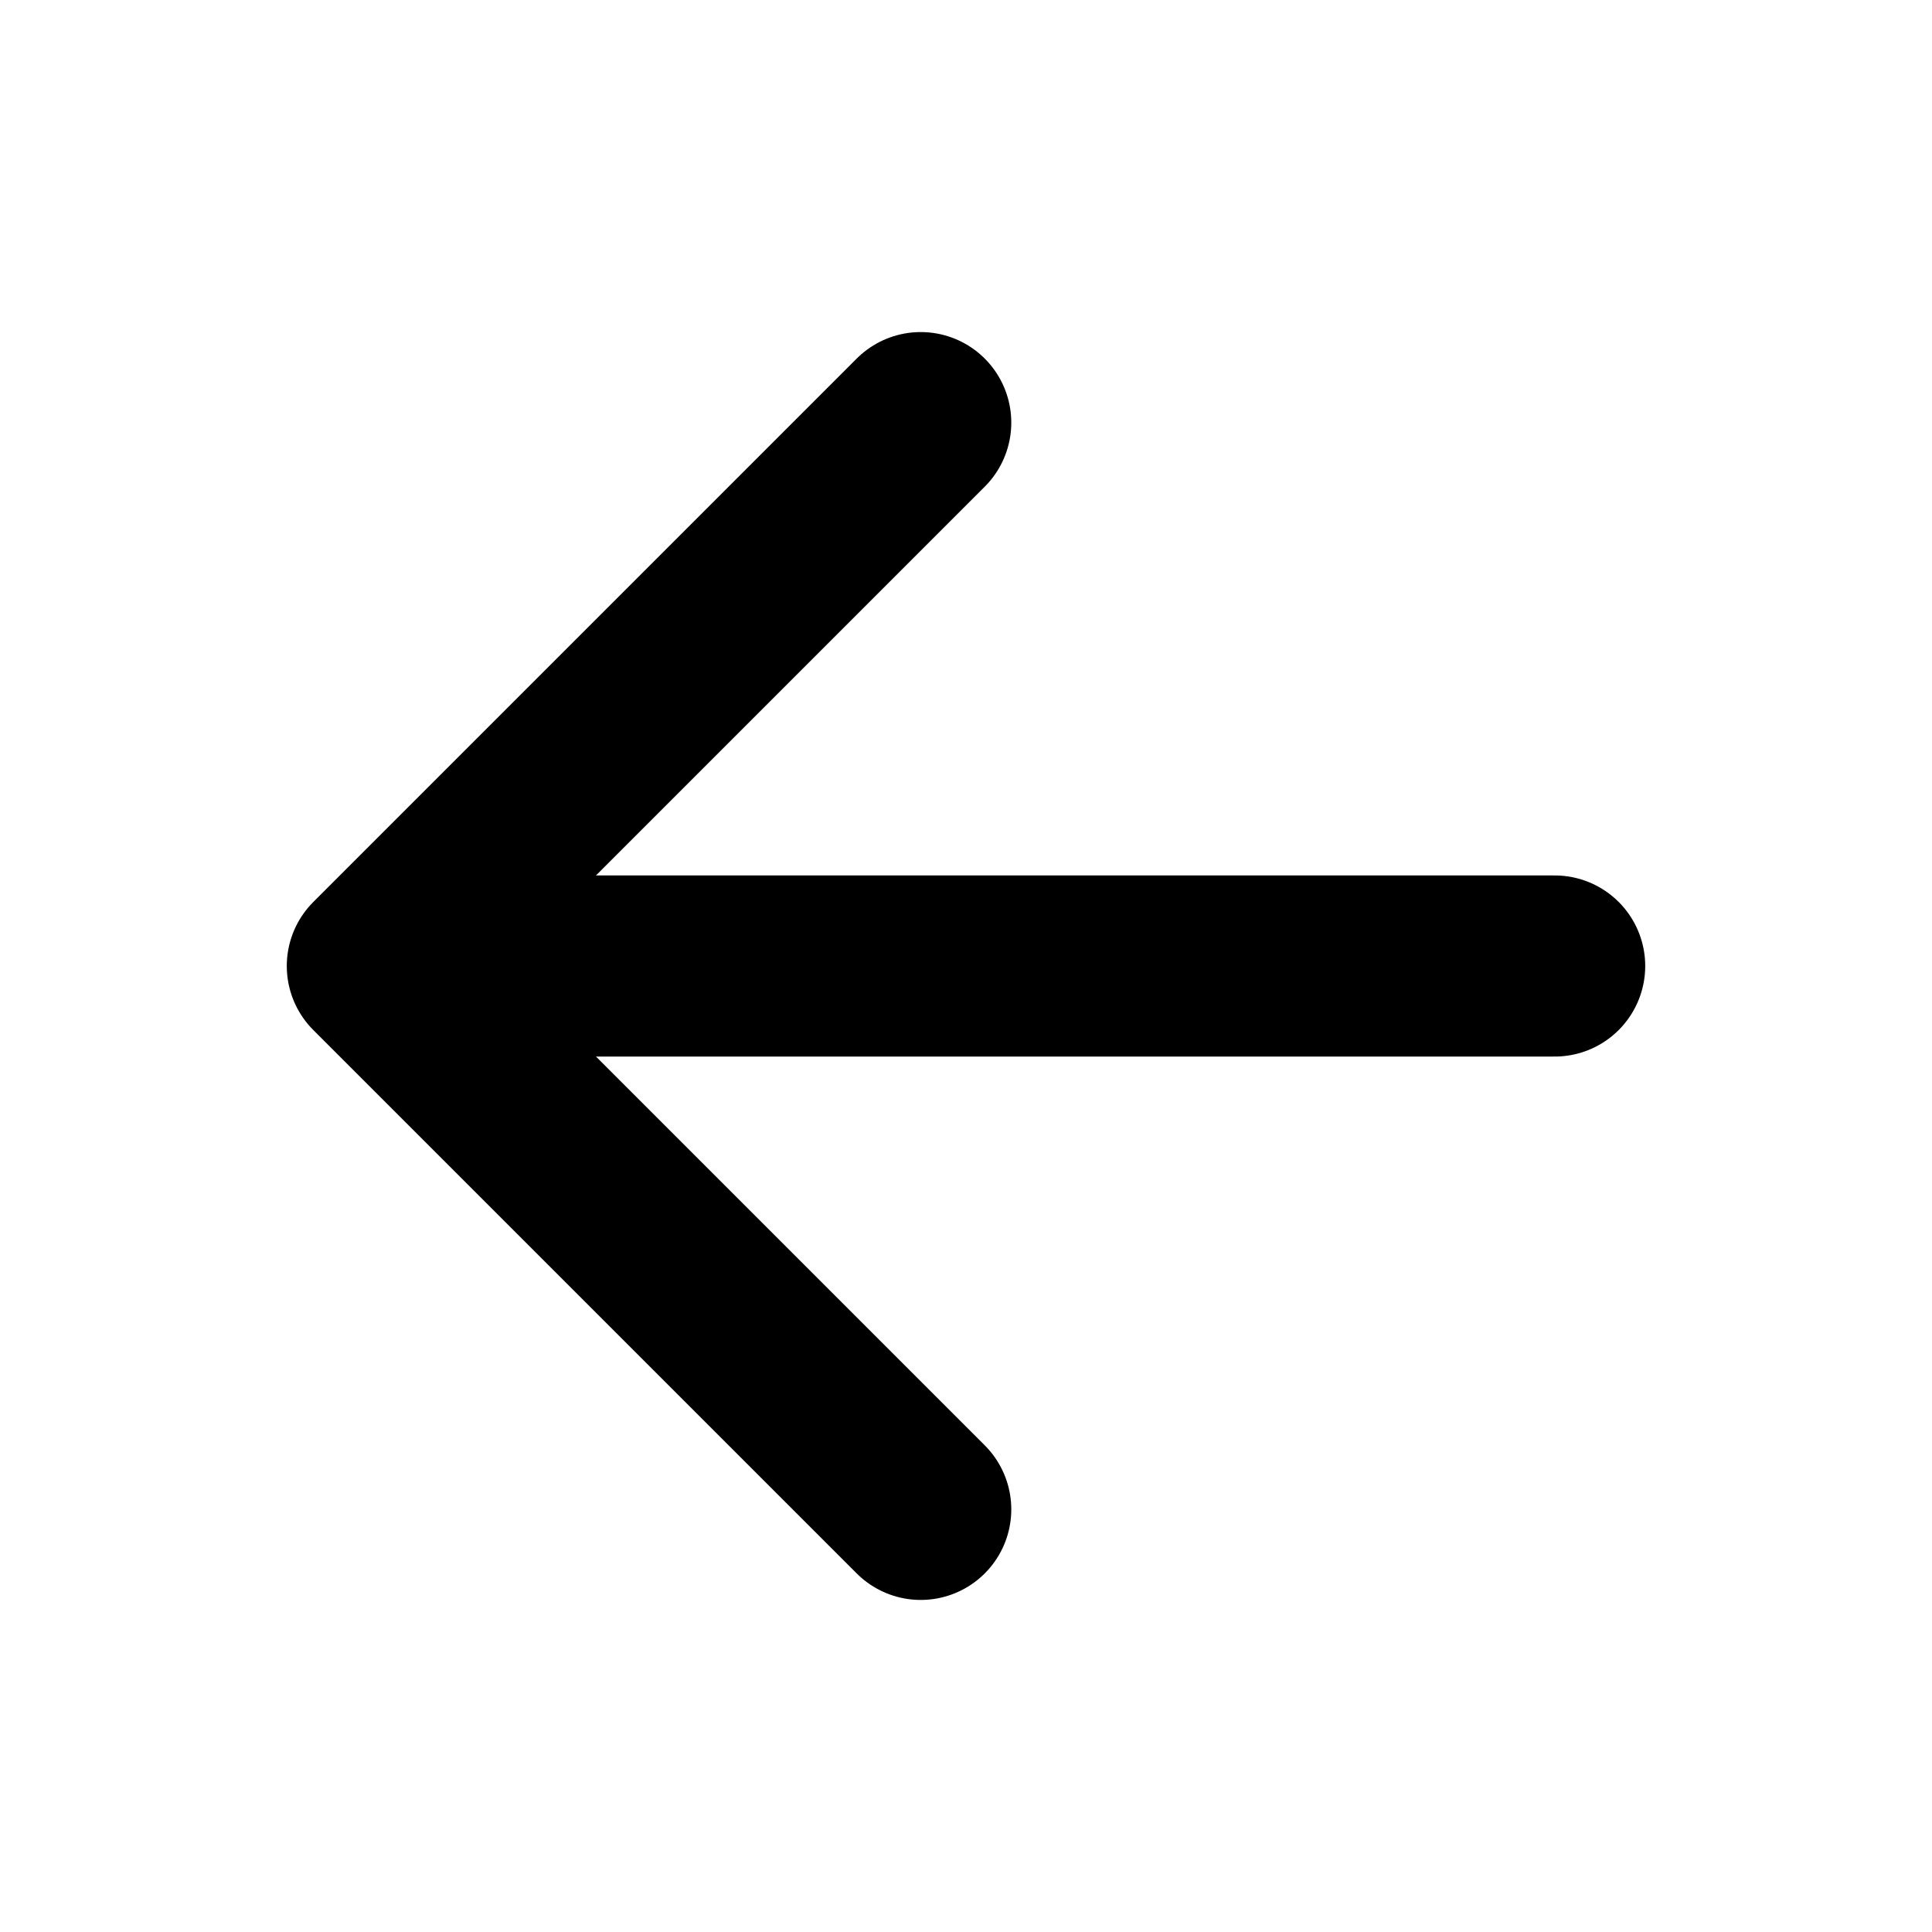
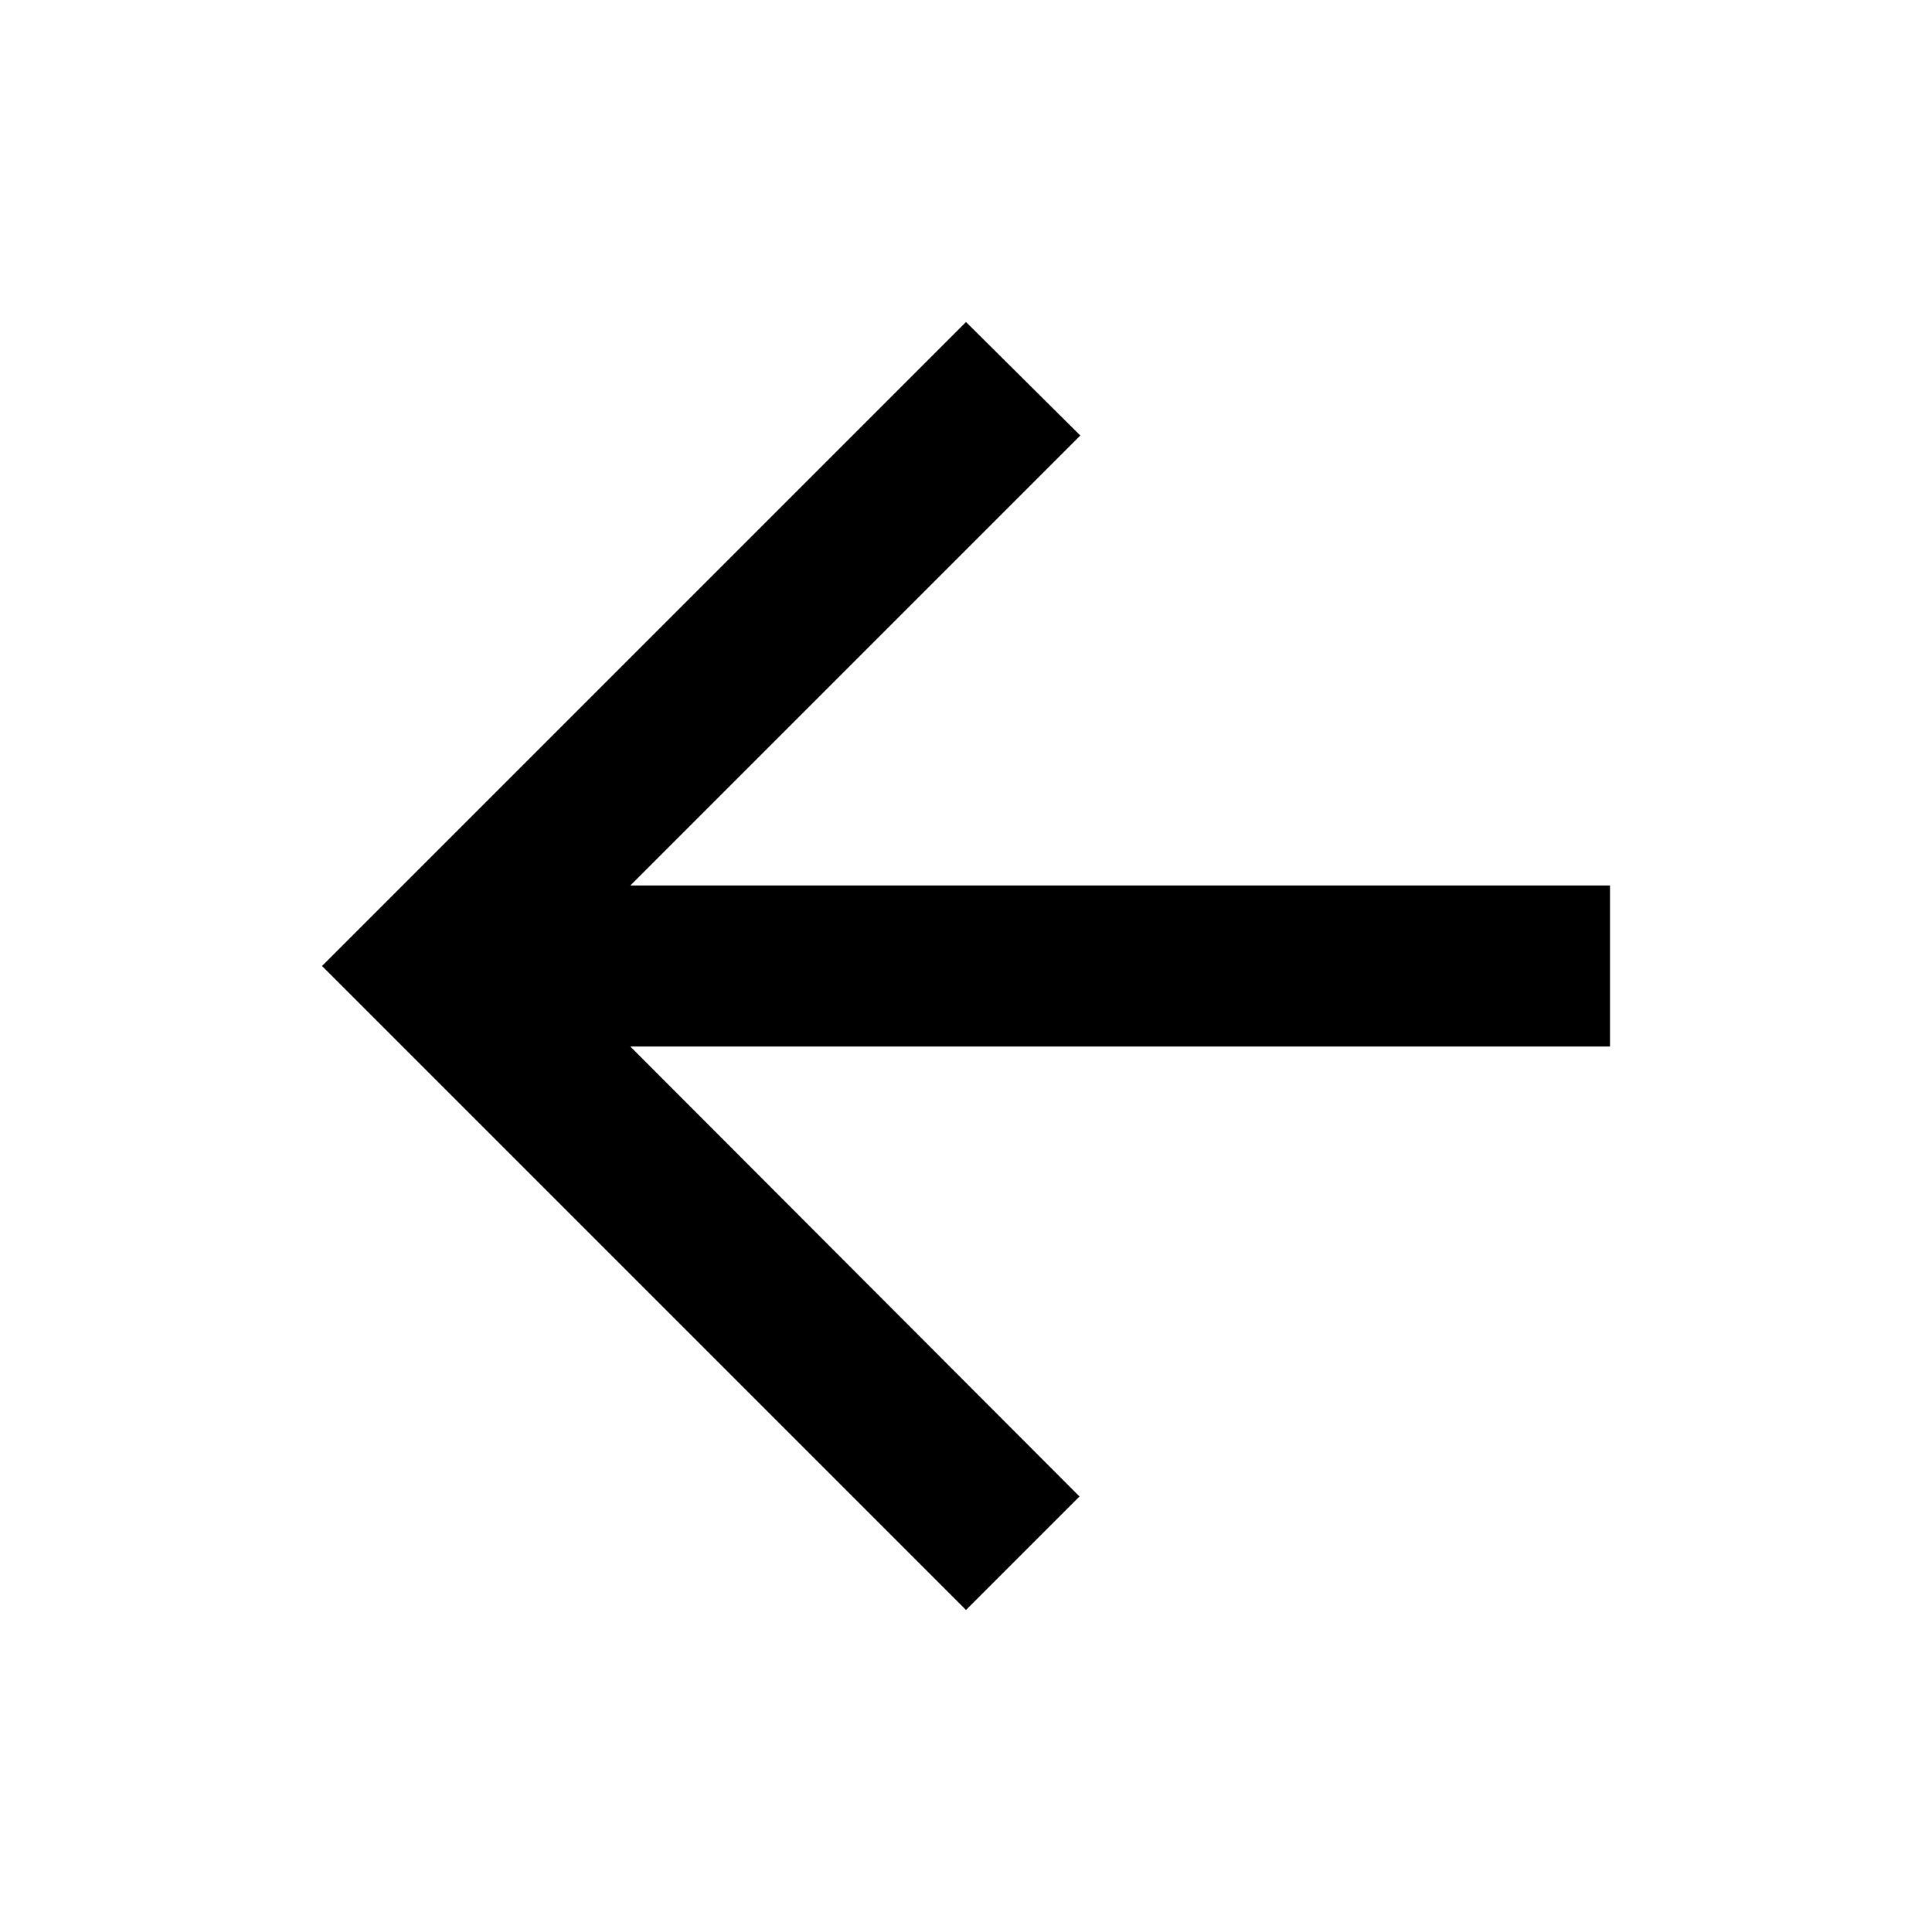
- <svg xmlns="http://www.w3.org/2000/svg" width="512" height="512" viewBox="0 0 512 512">
-   <polyline points="244 400 100 256 244 112" style="fill:none;stroke:#000;stroke-linecap:round;stroke-linejoin:round;stroke-width:48px" />
-   <line x1="120" y1="256" x2="412" y2="256" style="fill:none;stroke:#000;stroke-linecap:round;stroke-linejoin:round;stroke-width:48px" />
+ <svg xmlns="http://www.w3.org/2000/svg" height="24" viewBox="0 0 24 24" width="24">
+   <path d="M0 0h24v24H0z" fill="none" />
+   <path d="M20 11H7.83l5.59-5.59L12 4l-8 8 8 8 1.41-1.41L7.83 13H20v-2z" />
</svg>
